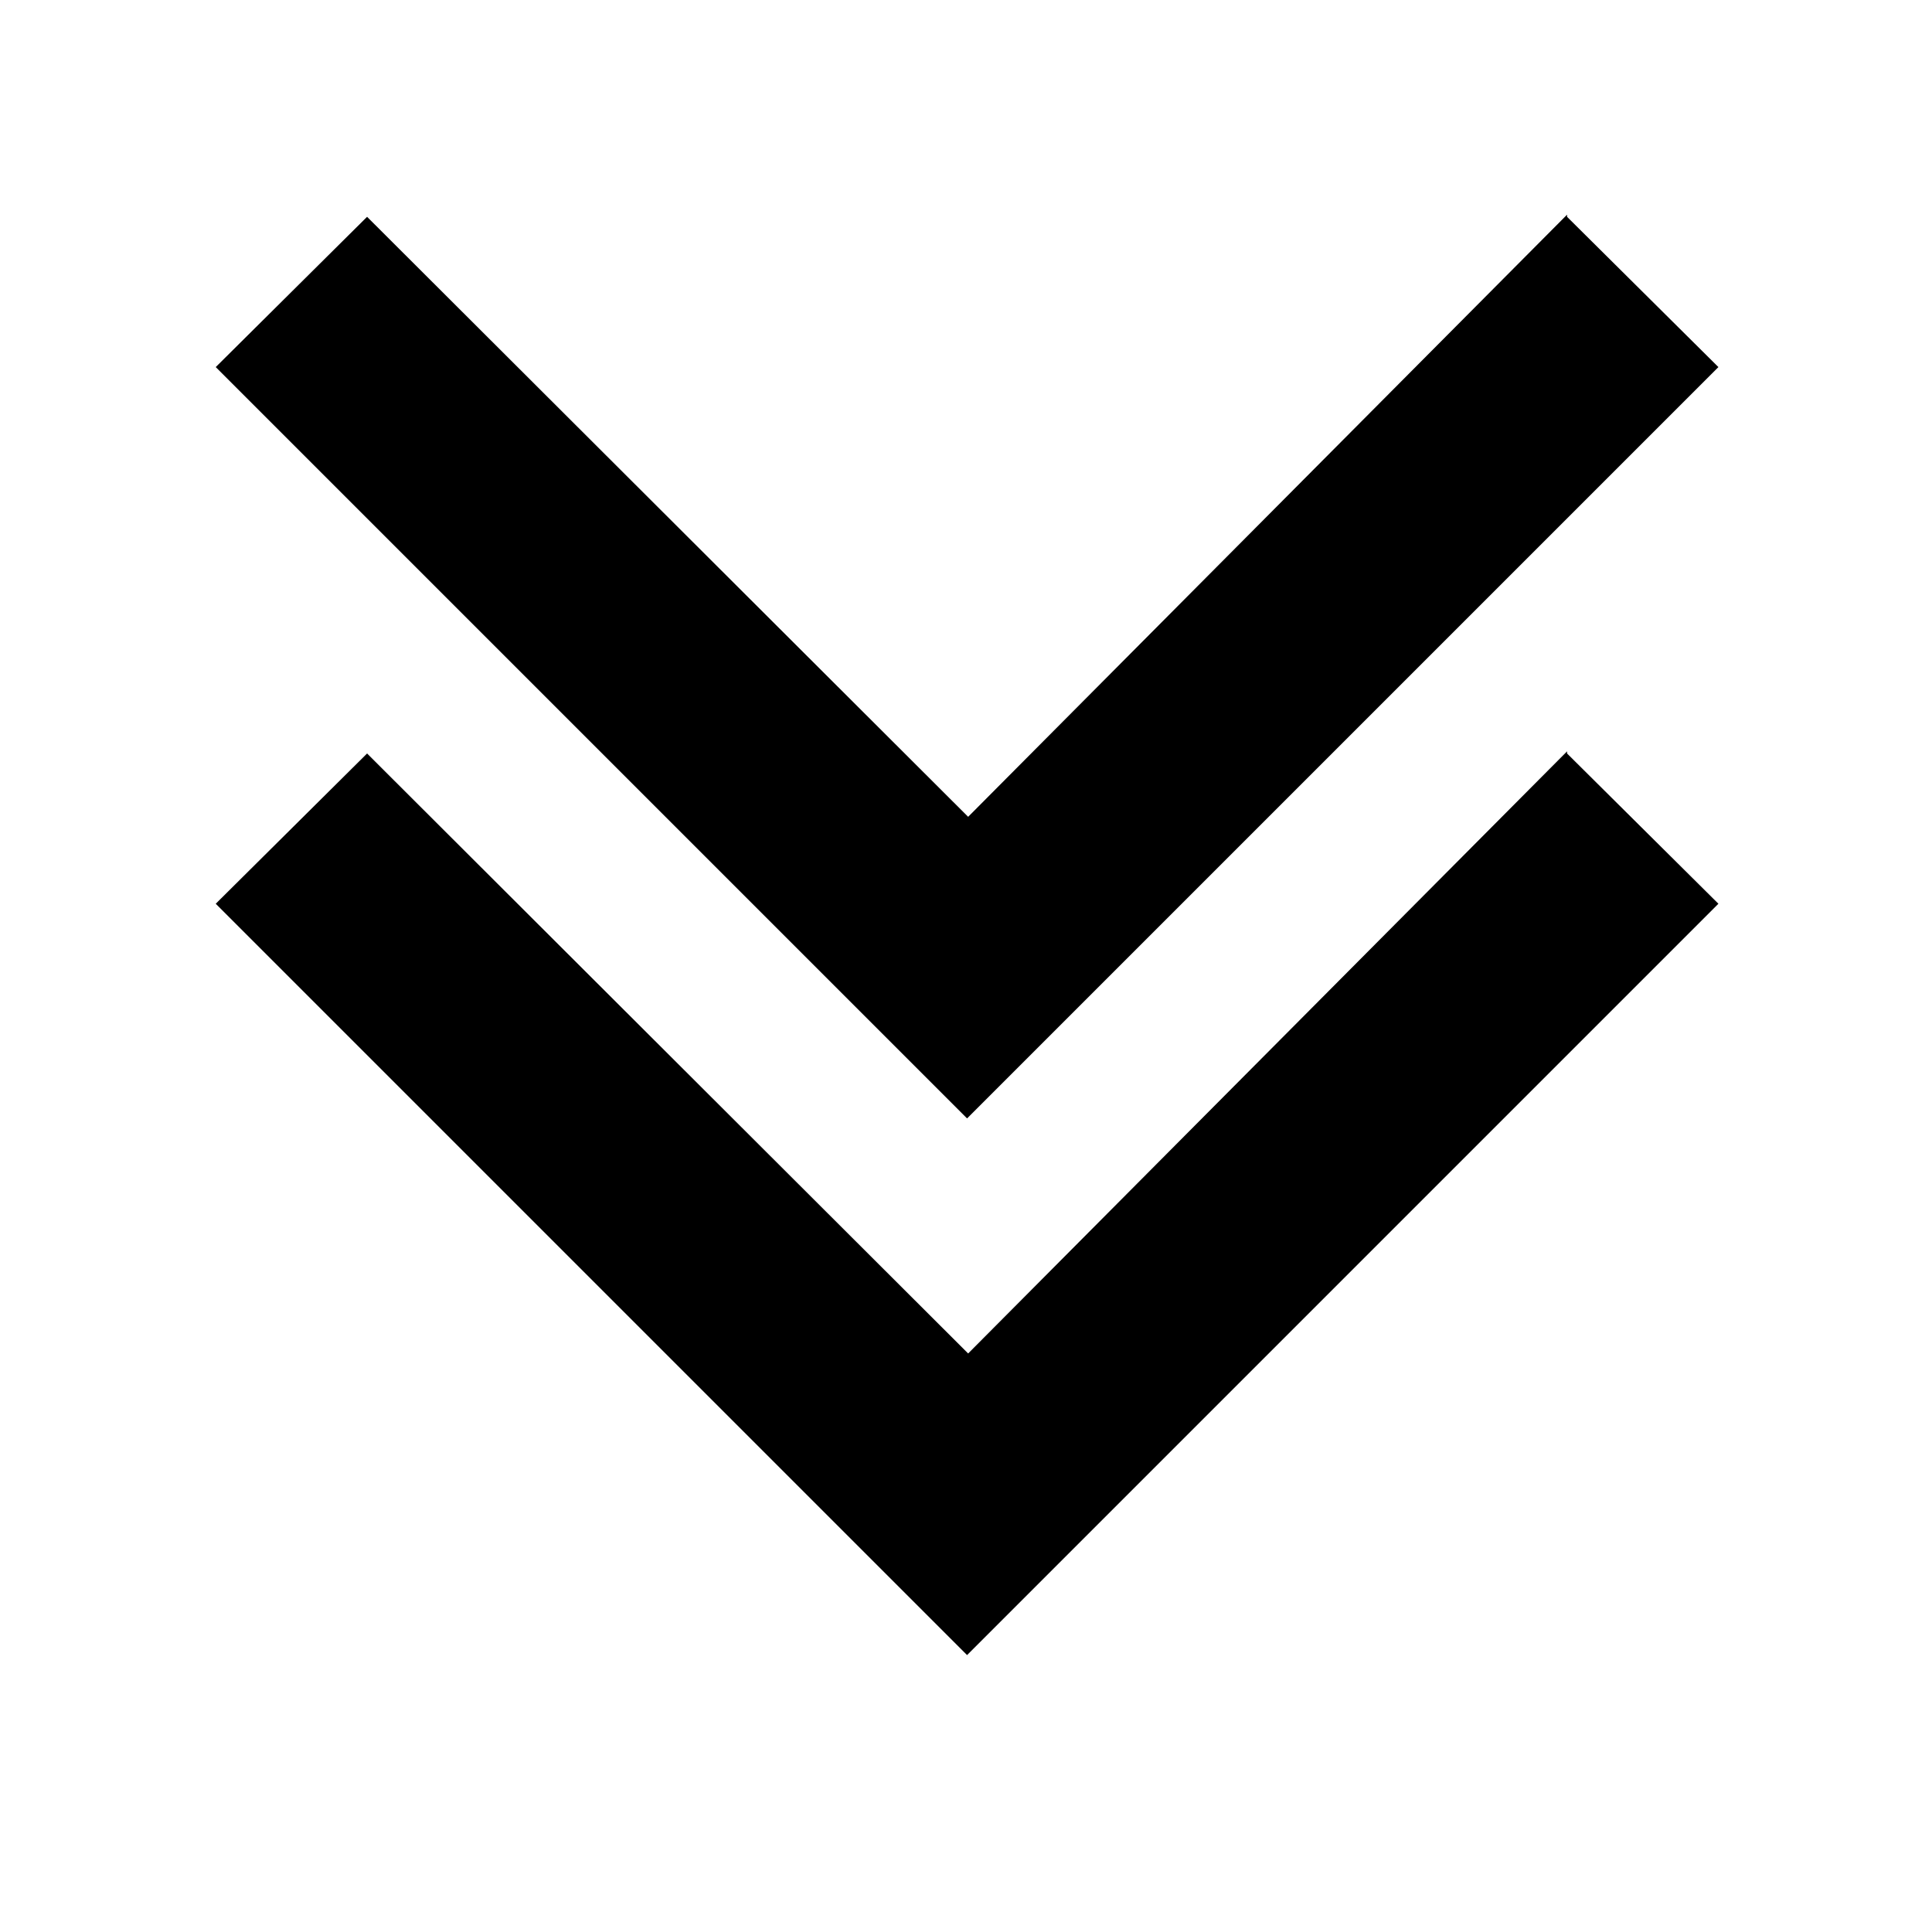
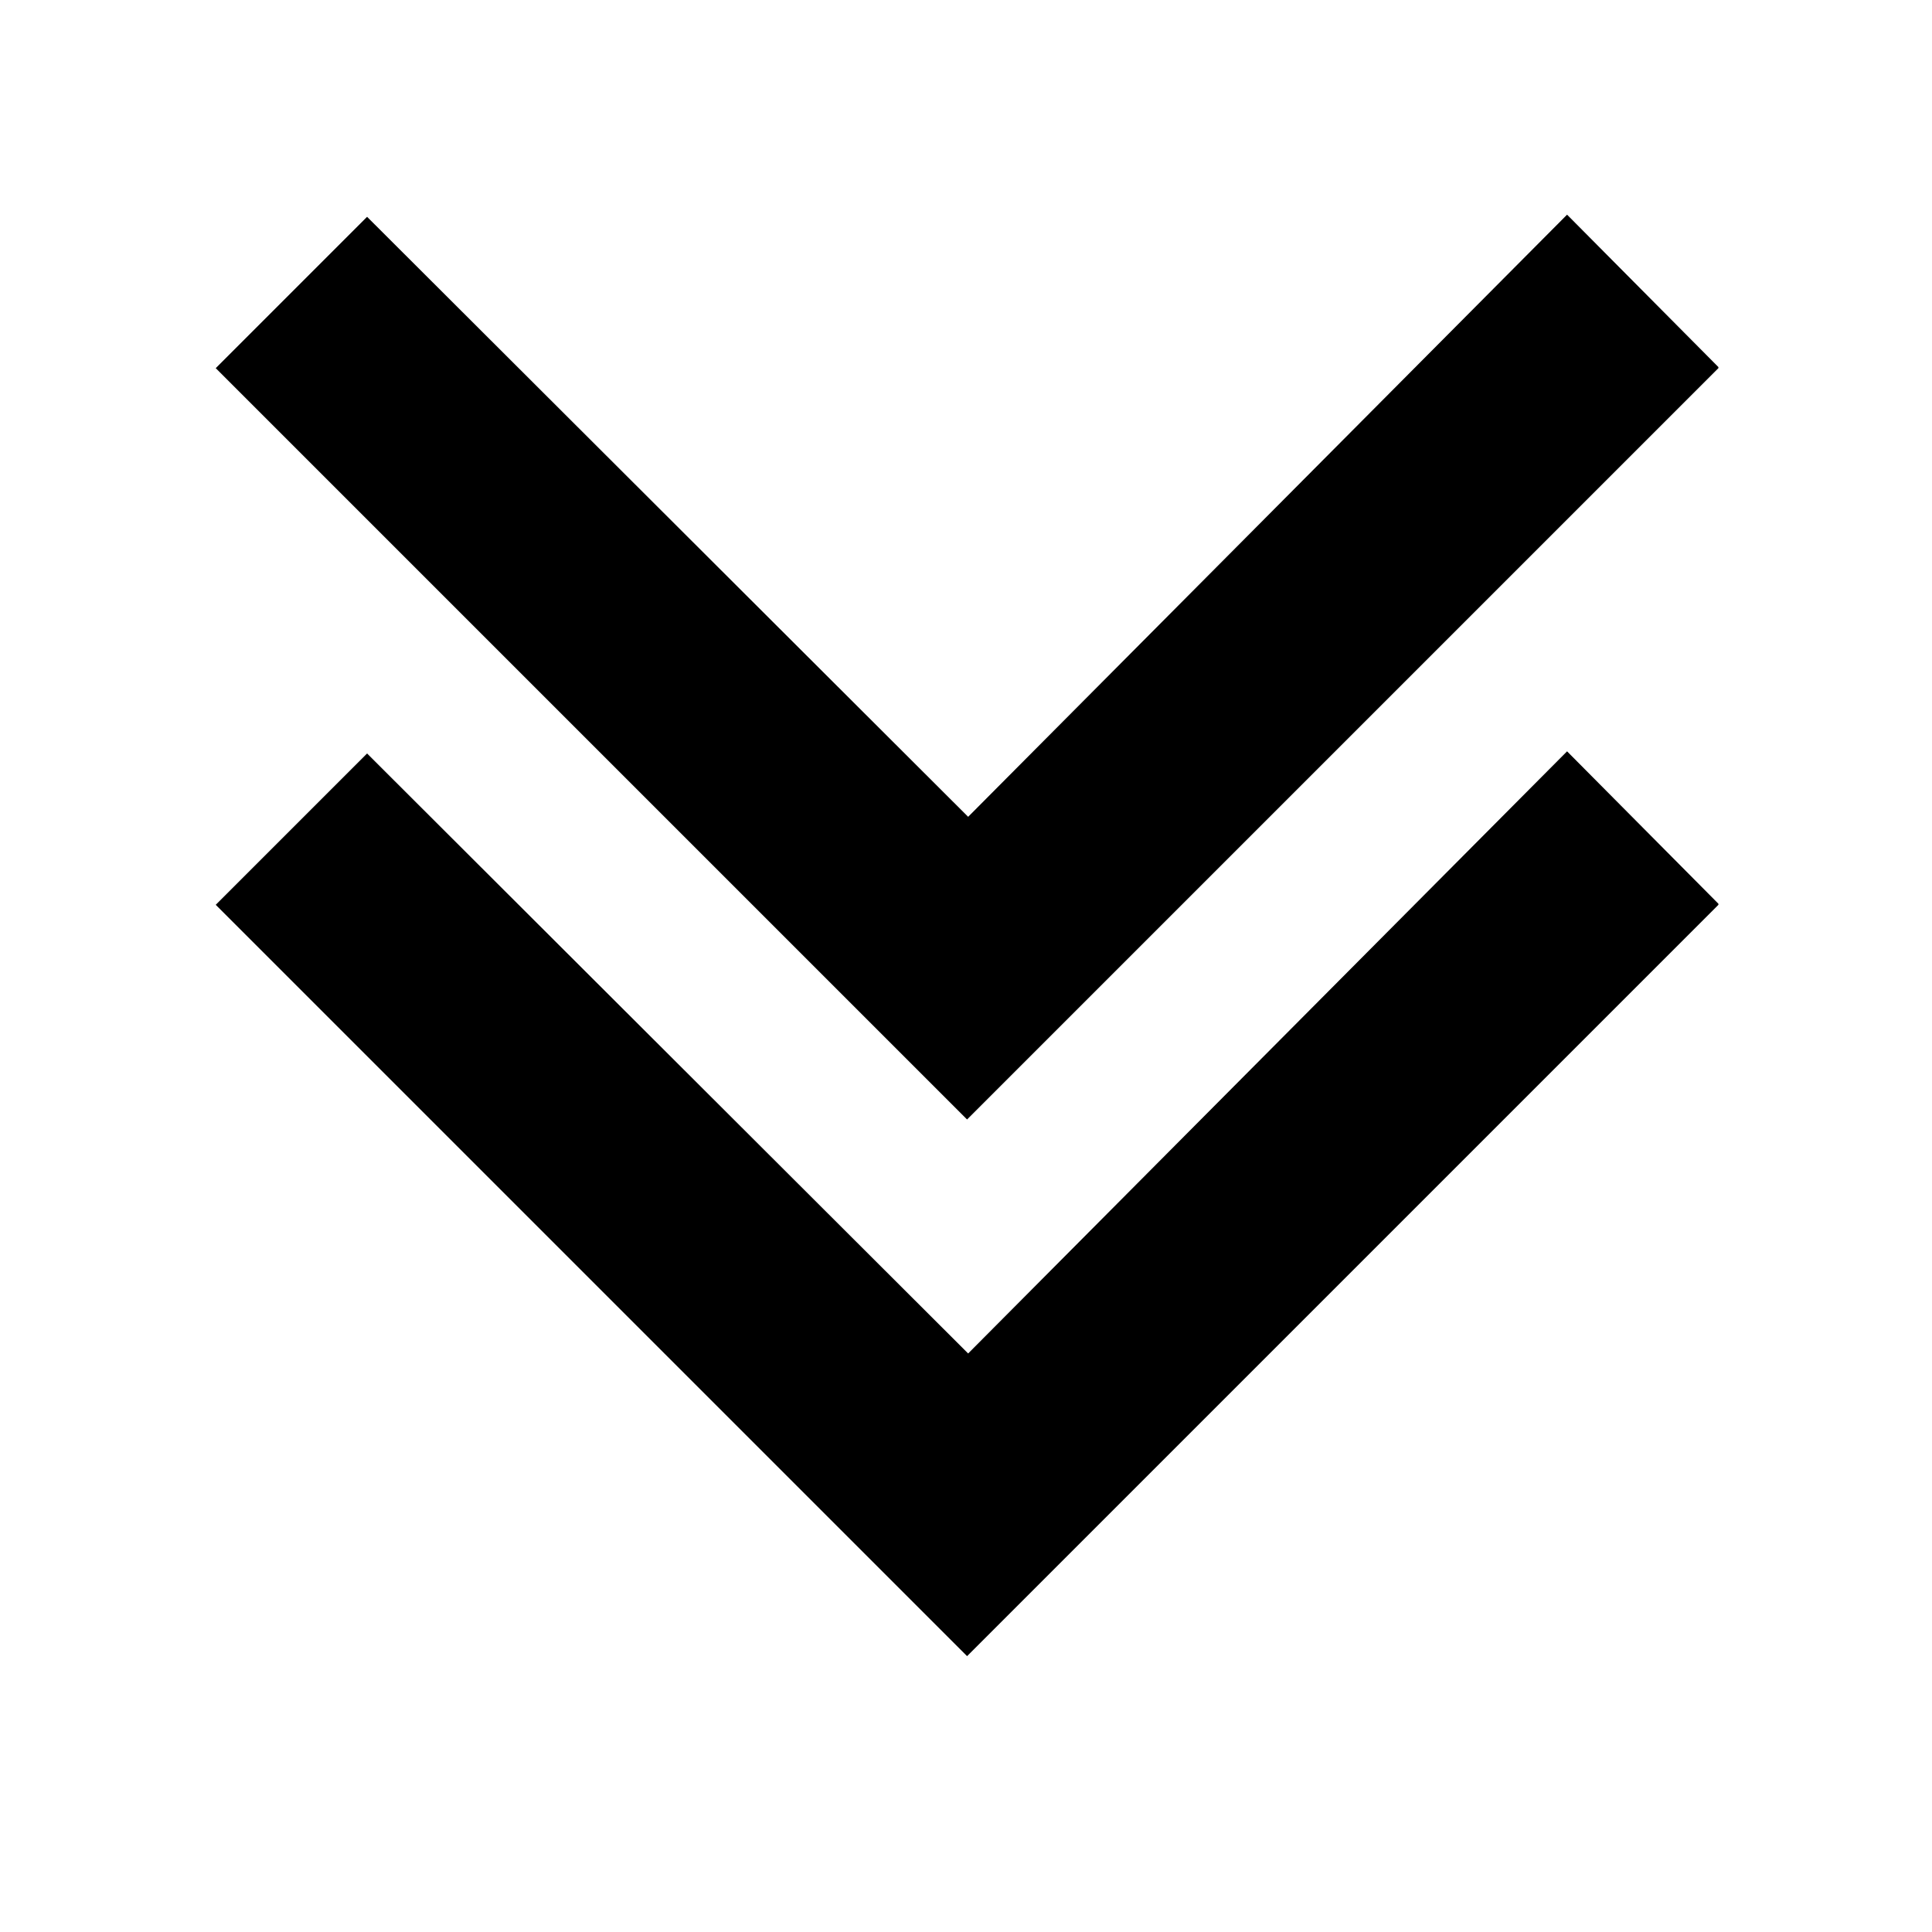
<svg aria-hidden="true" class="svg-icon iconArrowDoubleDown" width="18" height="18" viewBox="0 0 18 18">
-   <path d="M14.6 2.02l1.41 1.4-7 7-7-7 1.41-1.4 5.6 5.59L14.6 2z" />
-   <path d="M14.6 7.02l1.41 1.4-7 7-7-7 1.41-1.4 5.6 5.59L14.6 7z" />
+   <path d="M16.01 8.43l-7 7-7-7 1.41-1.41 5.6 5.59L14.6 7l1.41 1.42zm0-5l-7 7-7-7 1.41-1.41 5.6 5.59L14.6 2l1.41 1.42z" />
</svg>
